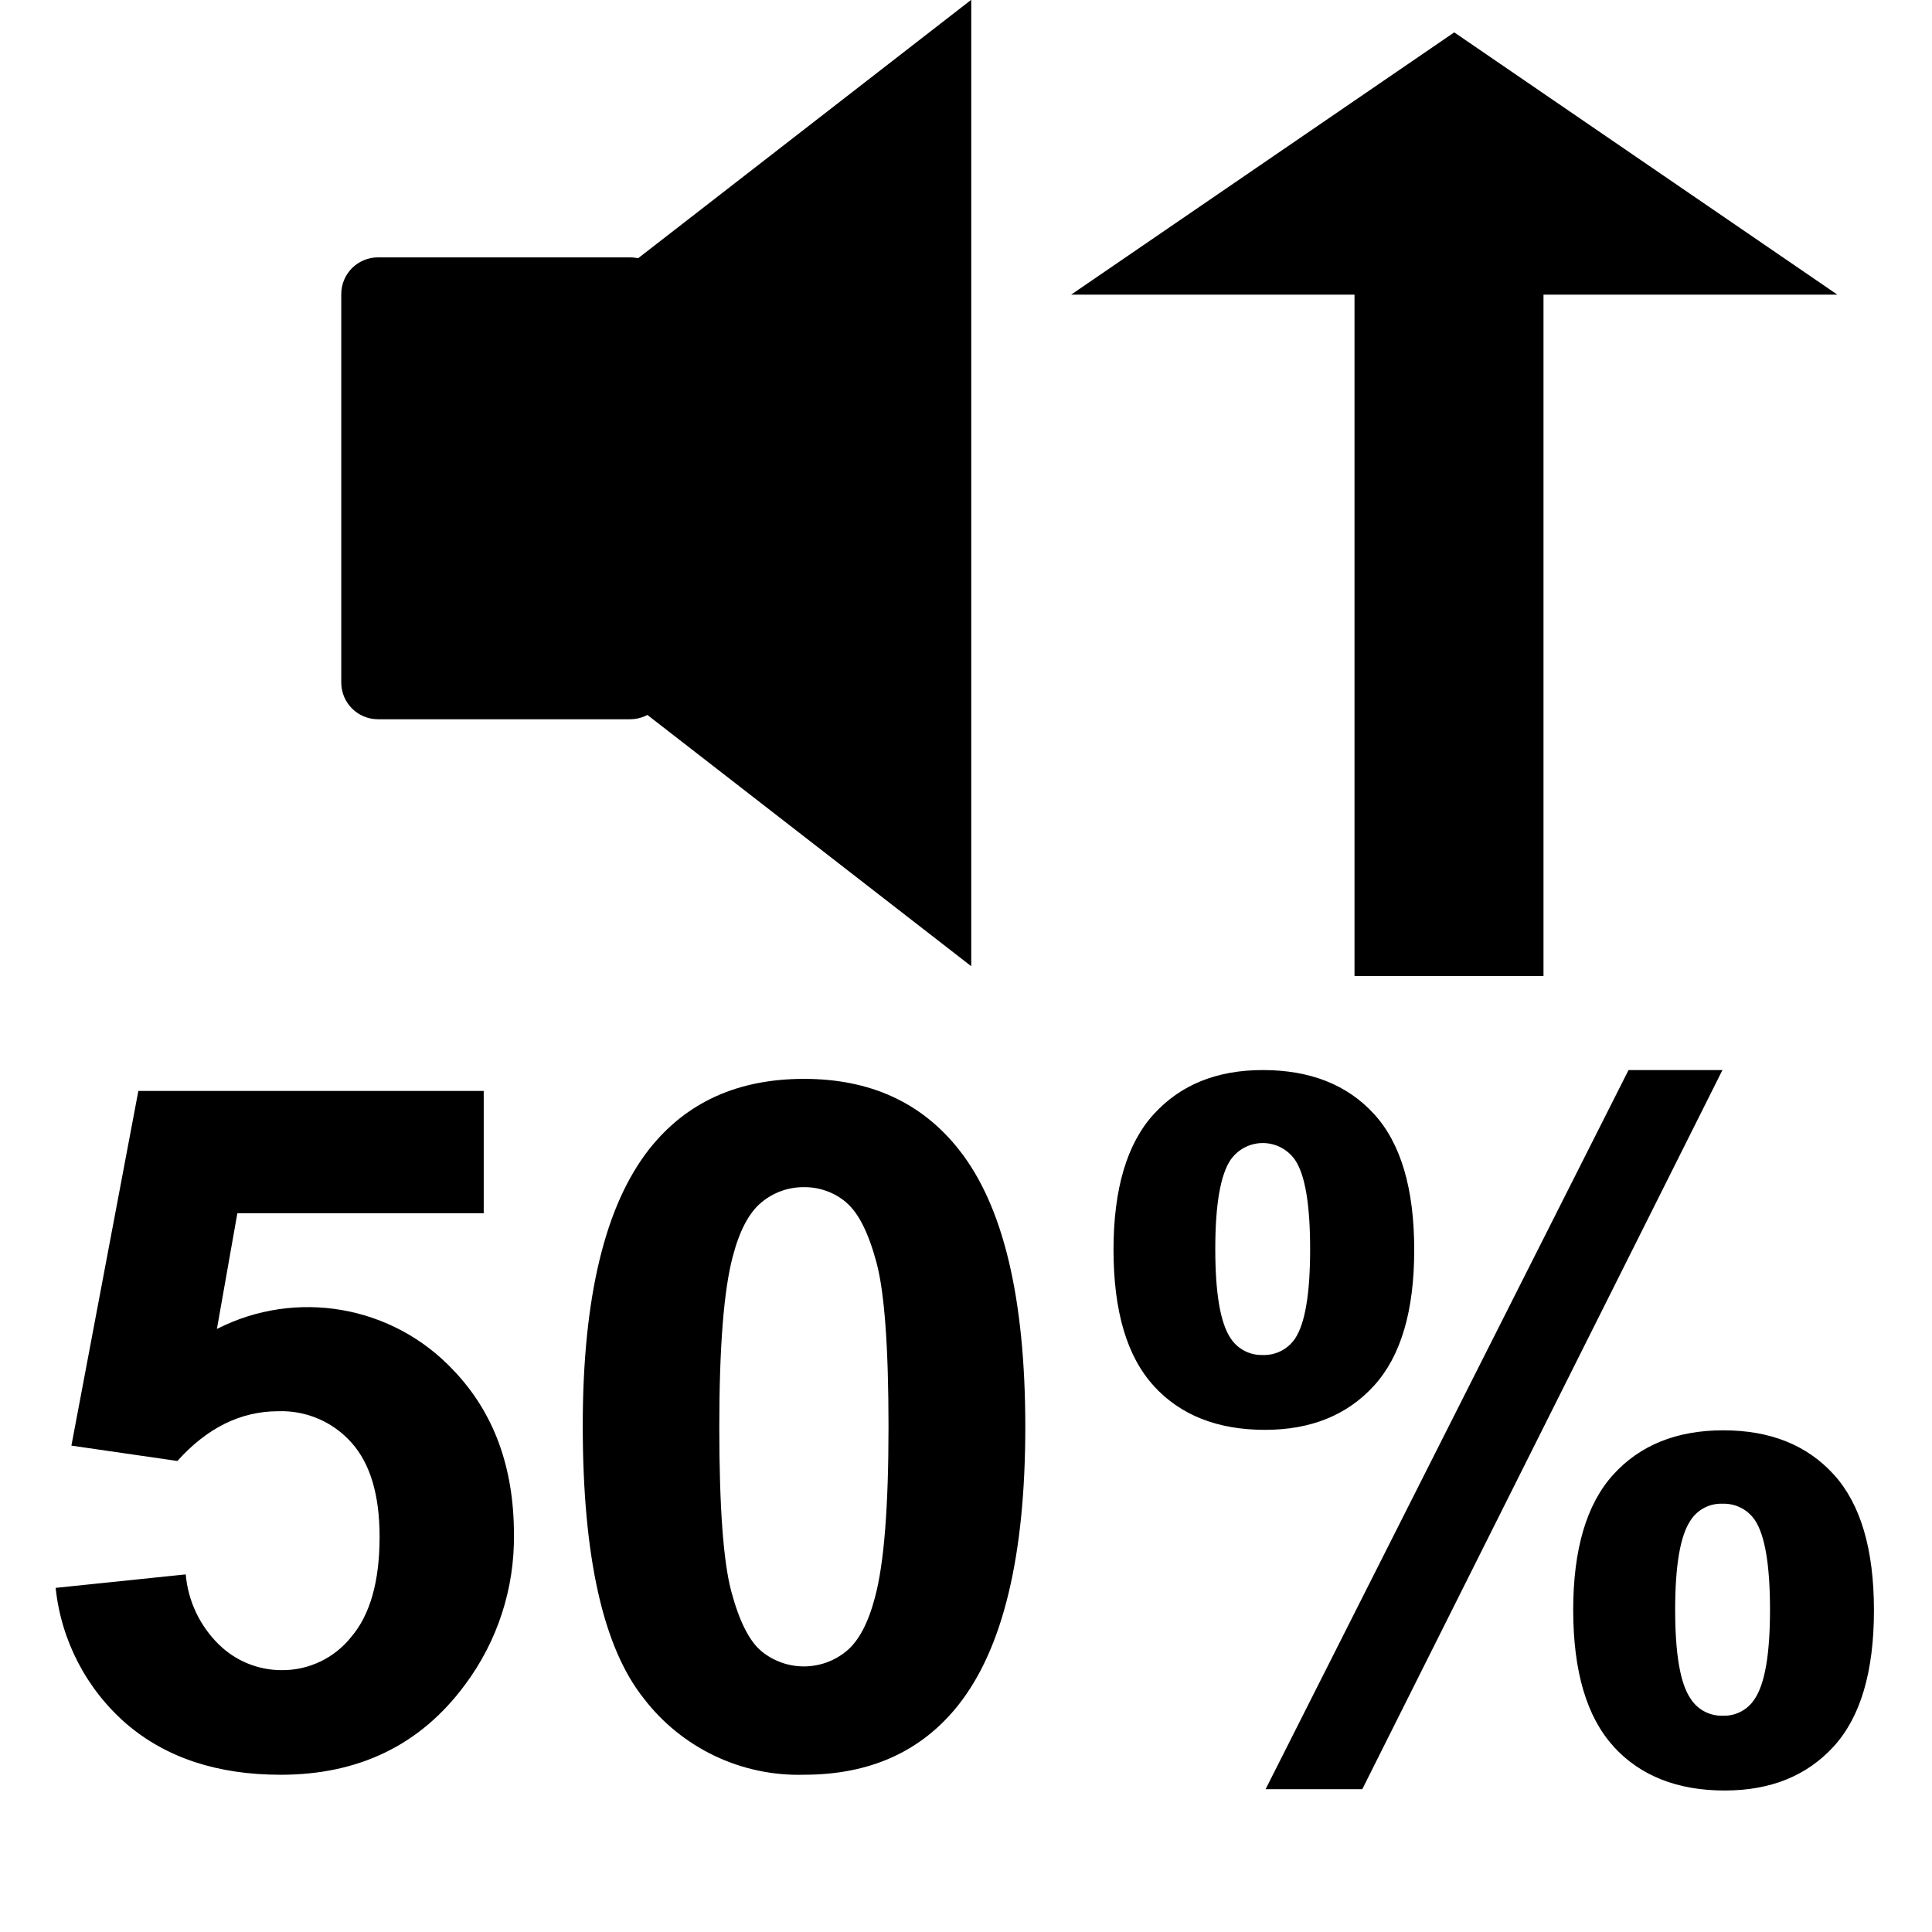
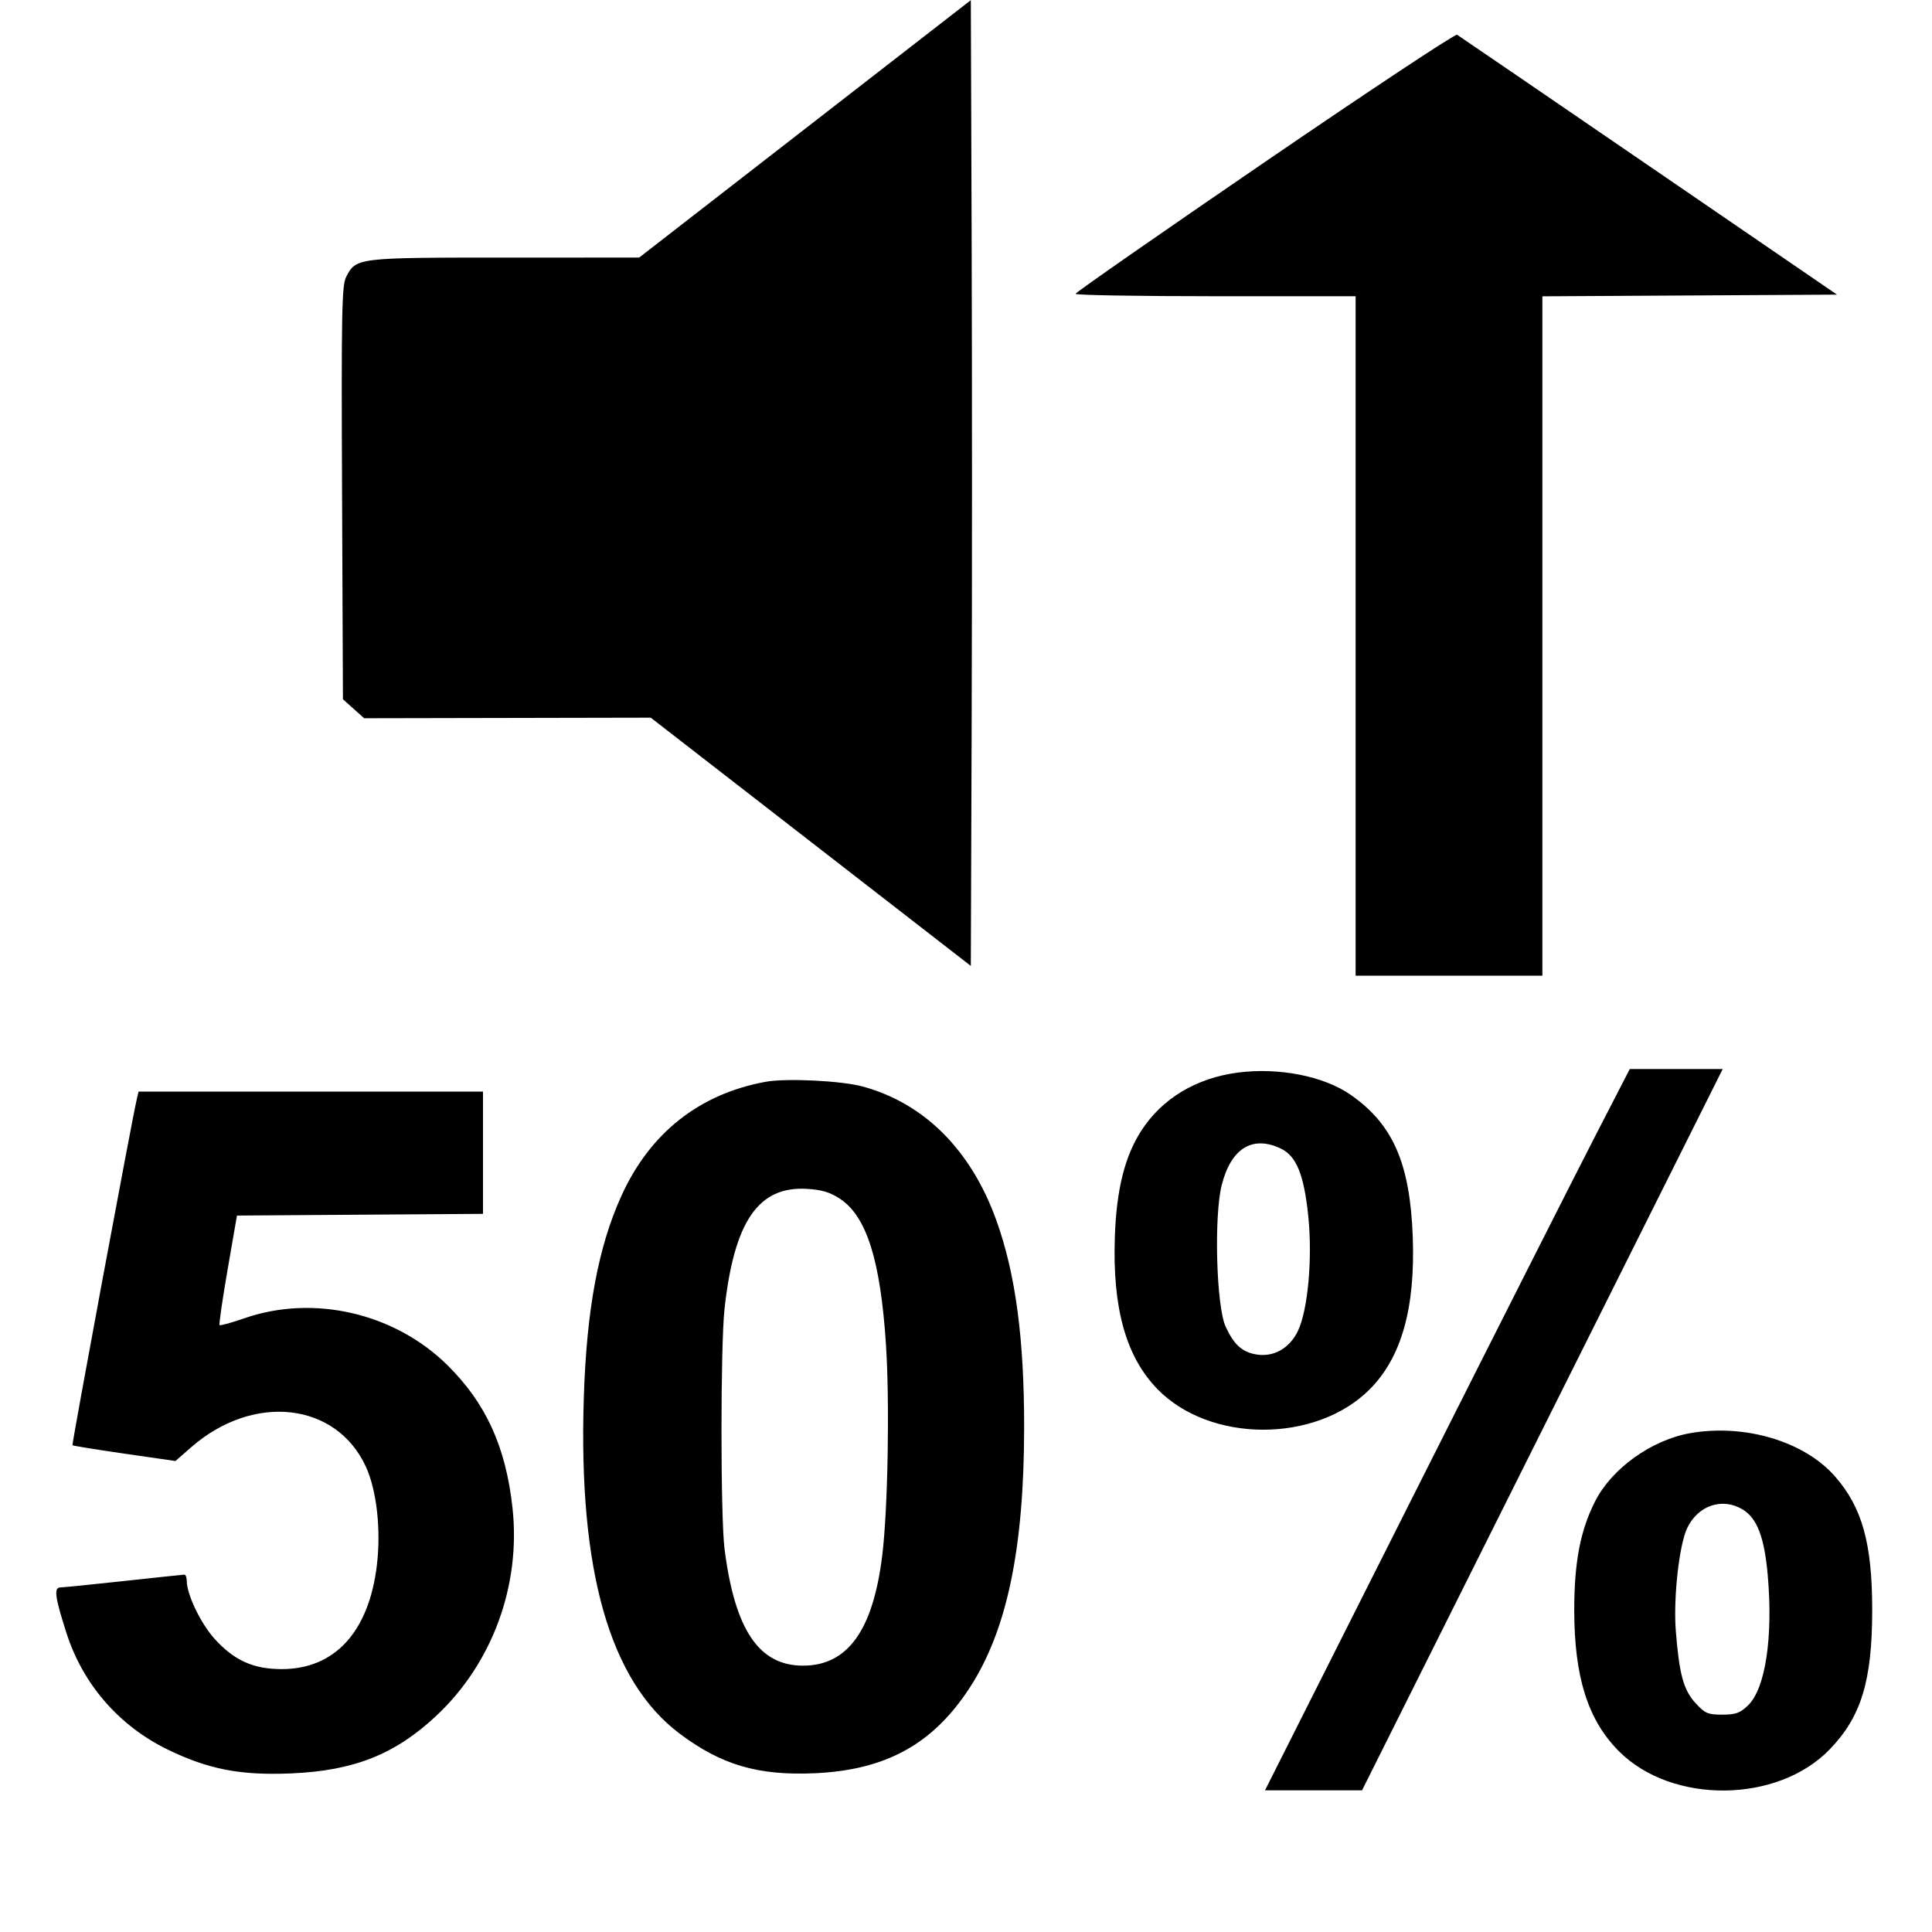
- <svg xmlns="http://www.w3.org/2000/svg" id="Volume" width="184" height="184" viewBox="0 0 184 184">
-   <defs>
-     <style>
-       .cls-1, .cls-2 {
-         fill-rule: evenodd;
-       }
- 
-       .cls-2 {
-         stroke: #000;
-         stroke-width: 1px;
-       }
-     </style>
-   </defs>
-   <path id="_50_Shape_for_SVG" data-name="50% Shape for SVG" class="cls-1" d="M12.069,164.2q5.666,4.825,14.654,4.825,11.244,0,17.575-8.589a23.431,23.431,0,0,0,4.649-14.3q0-9.606-5.755-15.628a19.02,19.02,0,0,0-22.534-3.94l1.948-11.023H46.069V103.9H13.176L6.8,137.679l10.094,1.461q4.25-4.737,9.607-4.737a8.924,8.924,0,0,1,6.973,2.989q2.678,2.988,2.678,8.964,0,6.375-2.7,9.541a8.36,8.36,0,0,1-6.6,3.165,8.527,8.527,0,0,1-6.021-2.457,10.628,10.628,0,0,1-3.143-6.663L5.3,151.226A19.871,19.871,0,0,0,12.069,164.2Zm49.8-54.808Q55.5,117.448,55.5,135.776q0,18.682,5.8,25.964a18.571,18.571,0,0,0,15.273,7.283q9.43,0,14.7-6.641,6.375-8.057,6.375-26.474,0-18.46-6.331-26.429Q86,102.75,76.572,102.75t-14.7,6.64h0Zm18.7,5.114q1.748,1.438,2.9,5.71t1.151,15.694q0,11.423-1.284,16.2-0.974,3.719-2.745,5.157a6.366,6.366,0,0,1-8.035.022q-1.749-1.416-2.9-5.689t-1.151-15.694q0-11.421,1.284-16.247,0.973-3.719,2.745-5.157a6.215,6.215,0,0,1,4.029-1.439A6.13,6.13,0,0,1,80.578,114.5Zm29.308,17.486q3.828,4.185,10.6,4.184,6.552,0,10.382-4.206t3.829-12.927q0-8.764-3.829-12.949t-10.6-4.184q-6.552,0-10.381,4.206t-3.83,12.927Q106.056,127.807,109.886,131.99Zm7.326-21.537a3.738,3.738,0,0,1,6.154.044q1.416,2.126,1.417,8.456t-1.417,8.5a3.561,3.561,0,0,1-3.1,1.593,3.52,3.52,0,0,1-3.055-1.593q-1.461-2.169-1.461-8.5t1.461-8.5h0Zm46.839-8.545h-8.943L120.533,170.4h9.208Zm-10.382,64.415q3.829,4.2,10.6,4.2,6.552,0,10.382-4.2t3.829-12.972q0-8.721-3.829-12.927t-10.515-4.206q-6.641,0-10.47,4.206t-3.829,12.927Q149.84,162.117,153.669,166.323ZM161,144.807a3.451,3.451,0,0,1,3.055-1.594,3.559,3.559,0,0,1,3.1,1.594q1.416,2.169,1.417,8.5t-1.461,8.5a3.453,3.453,0,0,1-3.055,1.594A3.493,3.493,0,0,1,161,161.763q-1.461-2.126-1.461-8.456t1.461-8.5h0Z" />
-   <g id="Arrow">
-     <g id="Up">
-       <path id="Up-2" data-name="Up" class="cls-2" d="M138.5,3.688l34.875,23.875h-69.75Z" />
-       <path class="cls-2" d="M129.5,25.54h17V92.46h-17V25.54Z" />
-     </g>
-   </g>
-   <g id="speaker">
-     <path class="cls-2" d="M36,25.012H60.011a3,3,0,0,1,3,3V65a3,3,0,0,1-3,3H36a3,3,0,0,1-3-3V28.012A3,3,0,0,1,36,25.012Z" />
-     <path id="Triangle_181" data-name="Triangle 181" class="cls-2" d="M34,46L92,1V91Z" />
-   </g>
+ <svg xmlns="http://www.w3.org/2000/svg" width="184" height="184">
+   <path d="M76.667 12.272 60.873 24.53l-12.818.002c-14.077.001-14.141.009-15.09 1.844-.413.798-.461 3.368-.388 20.567l.083 19.654 1.011.904 1.012.903 13.647-.027 13.647-.027 15.242 11.821L92.46 91.992l.079-22.996c.043-12.648.043-33.343 0-45.989L92.46.014 76.667 12.272m43.782 3.167c-9.906 6.773-18.013 12.418-18.016 12.544-.004.127 5.997.23 13.334.23h13.34V92.92h17.786v-64.7l14.03-.08 14.03-.08-17.94-12.284c-9.867-6.757-18.078-12.367-18.247-12.468-.169-.101-8.412 5.358-18.317 12.131m-2.536 86.709c-3.995.516-7.259 2.483-9.233 5.563-1.569 2.447-2.348 5.582-2.504 10.076-.236 6.797 1.055 11.42 4.049 14.501 5.006 5.151 15.083 5.169 20.215.037 3.03-3.031 4.36-7.735 4.108-14.538-.259-7.006-1.887-10.721-5.927-13.529-2.546-1.77-6.821-2.612-10.708-2.11m34.101 5.875c-1.762 3.416-9.579 18.872-17.37 34.347l-14.167 28.137h9.242l17.174-34.347 17.174-34.347h-8.85l-3.203 6.21m-79.1-4.994c-6.316 1.155-11.019 4.876-13.735 10.866-2.204 4.859-3.312 10.817-3.579 19.233-.523 16.487 2.469 26.973 9.124 31.976 3.974 2.988 7.476 4.016 12.863 3.776 6.765-.3 11.23-2.75 14.721-8.075 3.578-5.457 5.218-13.248 5.229-24.835.008-8.511-.822-14.691-2.655-19.772-2.407-6.673-6.85-11.119-12.709-12.717-2.046-.558-7.282-.813-9.259-.452m-59.88 1.621c-.458 1.929-6.215 32.904-6.131 32.991.054.056 2.282.417 4.952.802l4.854.701 1.492-1.306c5.926-5.183 13.829-4.302 16.649 1.857 1.033 2.257 1.45 6.027 1.039 9.405-.769 6.327-4.015 9.862-9.056 9.862-2.72 0-4.549-.83-6.427-2.919-1.301-1.447-2.619-4.206-2.619-5.481 0-.331-.104-.6-.23-.596-.127.003-2.714.276-5.75.607-3.036.332-5.758.605-6.049.608-.651.007-.531.914.576 4.358 1.573 4.896 5.031 8.861 9.691 11.112 3.866 1.867 6.898 2.448 11.708 2.244 5.97-.254 9.886-1.807 13.808-5.476 5.351-5.006 8.075-12.427 7.269-19.808-.636-5.821-2.526-9.968-6.2-13.597-5.027-4.967-12.756-6.752-19.331-4.466-1.232.429-2.298.722-2.368.652-.07-.07.274-2.446.765-5.281l.892-5.152 11.716-.081 11.716-.08V103.96H13.198l-.164.69m108.938 4.731c1.494.709 2.213 2.471 2.624 6.428.417 4.027-.031 8.977-.994 10.966-.792 1.637-2.297 2.489-3.927 2.225-1.368-.222-2.151-.927-2.947-2.653-.892-1.935-1.126-10.552-.367-13.515.89-3.474 2.925-4.725 5.611-3.451M80 114.17c2.533 1.677 3.847 5.835 4.375 13.842.366 5.561.19 15.686-.35 20.108-.873 7.147-3.29 10.514-7.548 10.514-4.203 0-6.499-3.419-7.474-11.127-.385-3.046-.386-19.346-.001-22.847.918-8.352 3.228-11.713 7.859-11.435 1.405.084 2.199.324 3.139.945m81 22.316c-3.694.641-7.496 3.361-9.087 6.5-1.407 2.778-1.985 5.79-1.985 10.347 0 6.396 1.302 10.501 4.274 13.47 5.044 5.039 15.068 4.949 20.041-.181 3.015-3.109 4.062-6.535 4.062-13.289 0-6.349-.956-9.777-3.552-12.733-2.919-3.325-8.564-5.013-13.753-4.114m4.943 7.257c1.39.822 2.091 2.641 2.411 6.257.524 5.924-.218 10.832-1.879 12.423-.758.726-1.179.877-2.452.877-1.375 0-1.644-.117-2.557-1.114-1.13-1.233-1.538-2.734-1.864-6.859-.247-3.133.318-8.216 1.092-9.814 1.037-2.143 3.315-2.912 5.249-1.77" fill-rule="evenodd" />
</svg>
